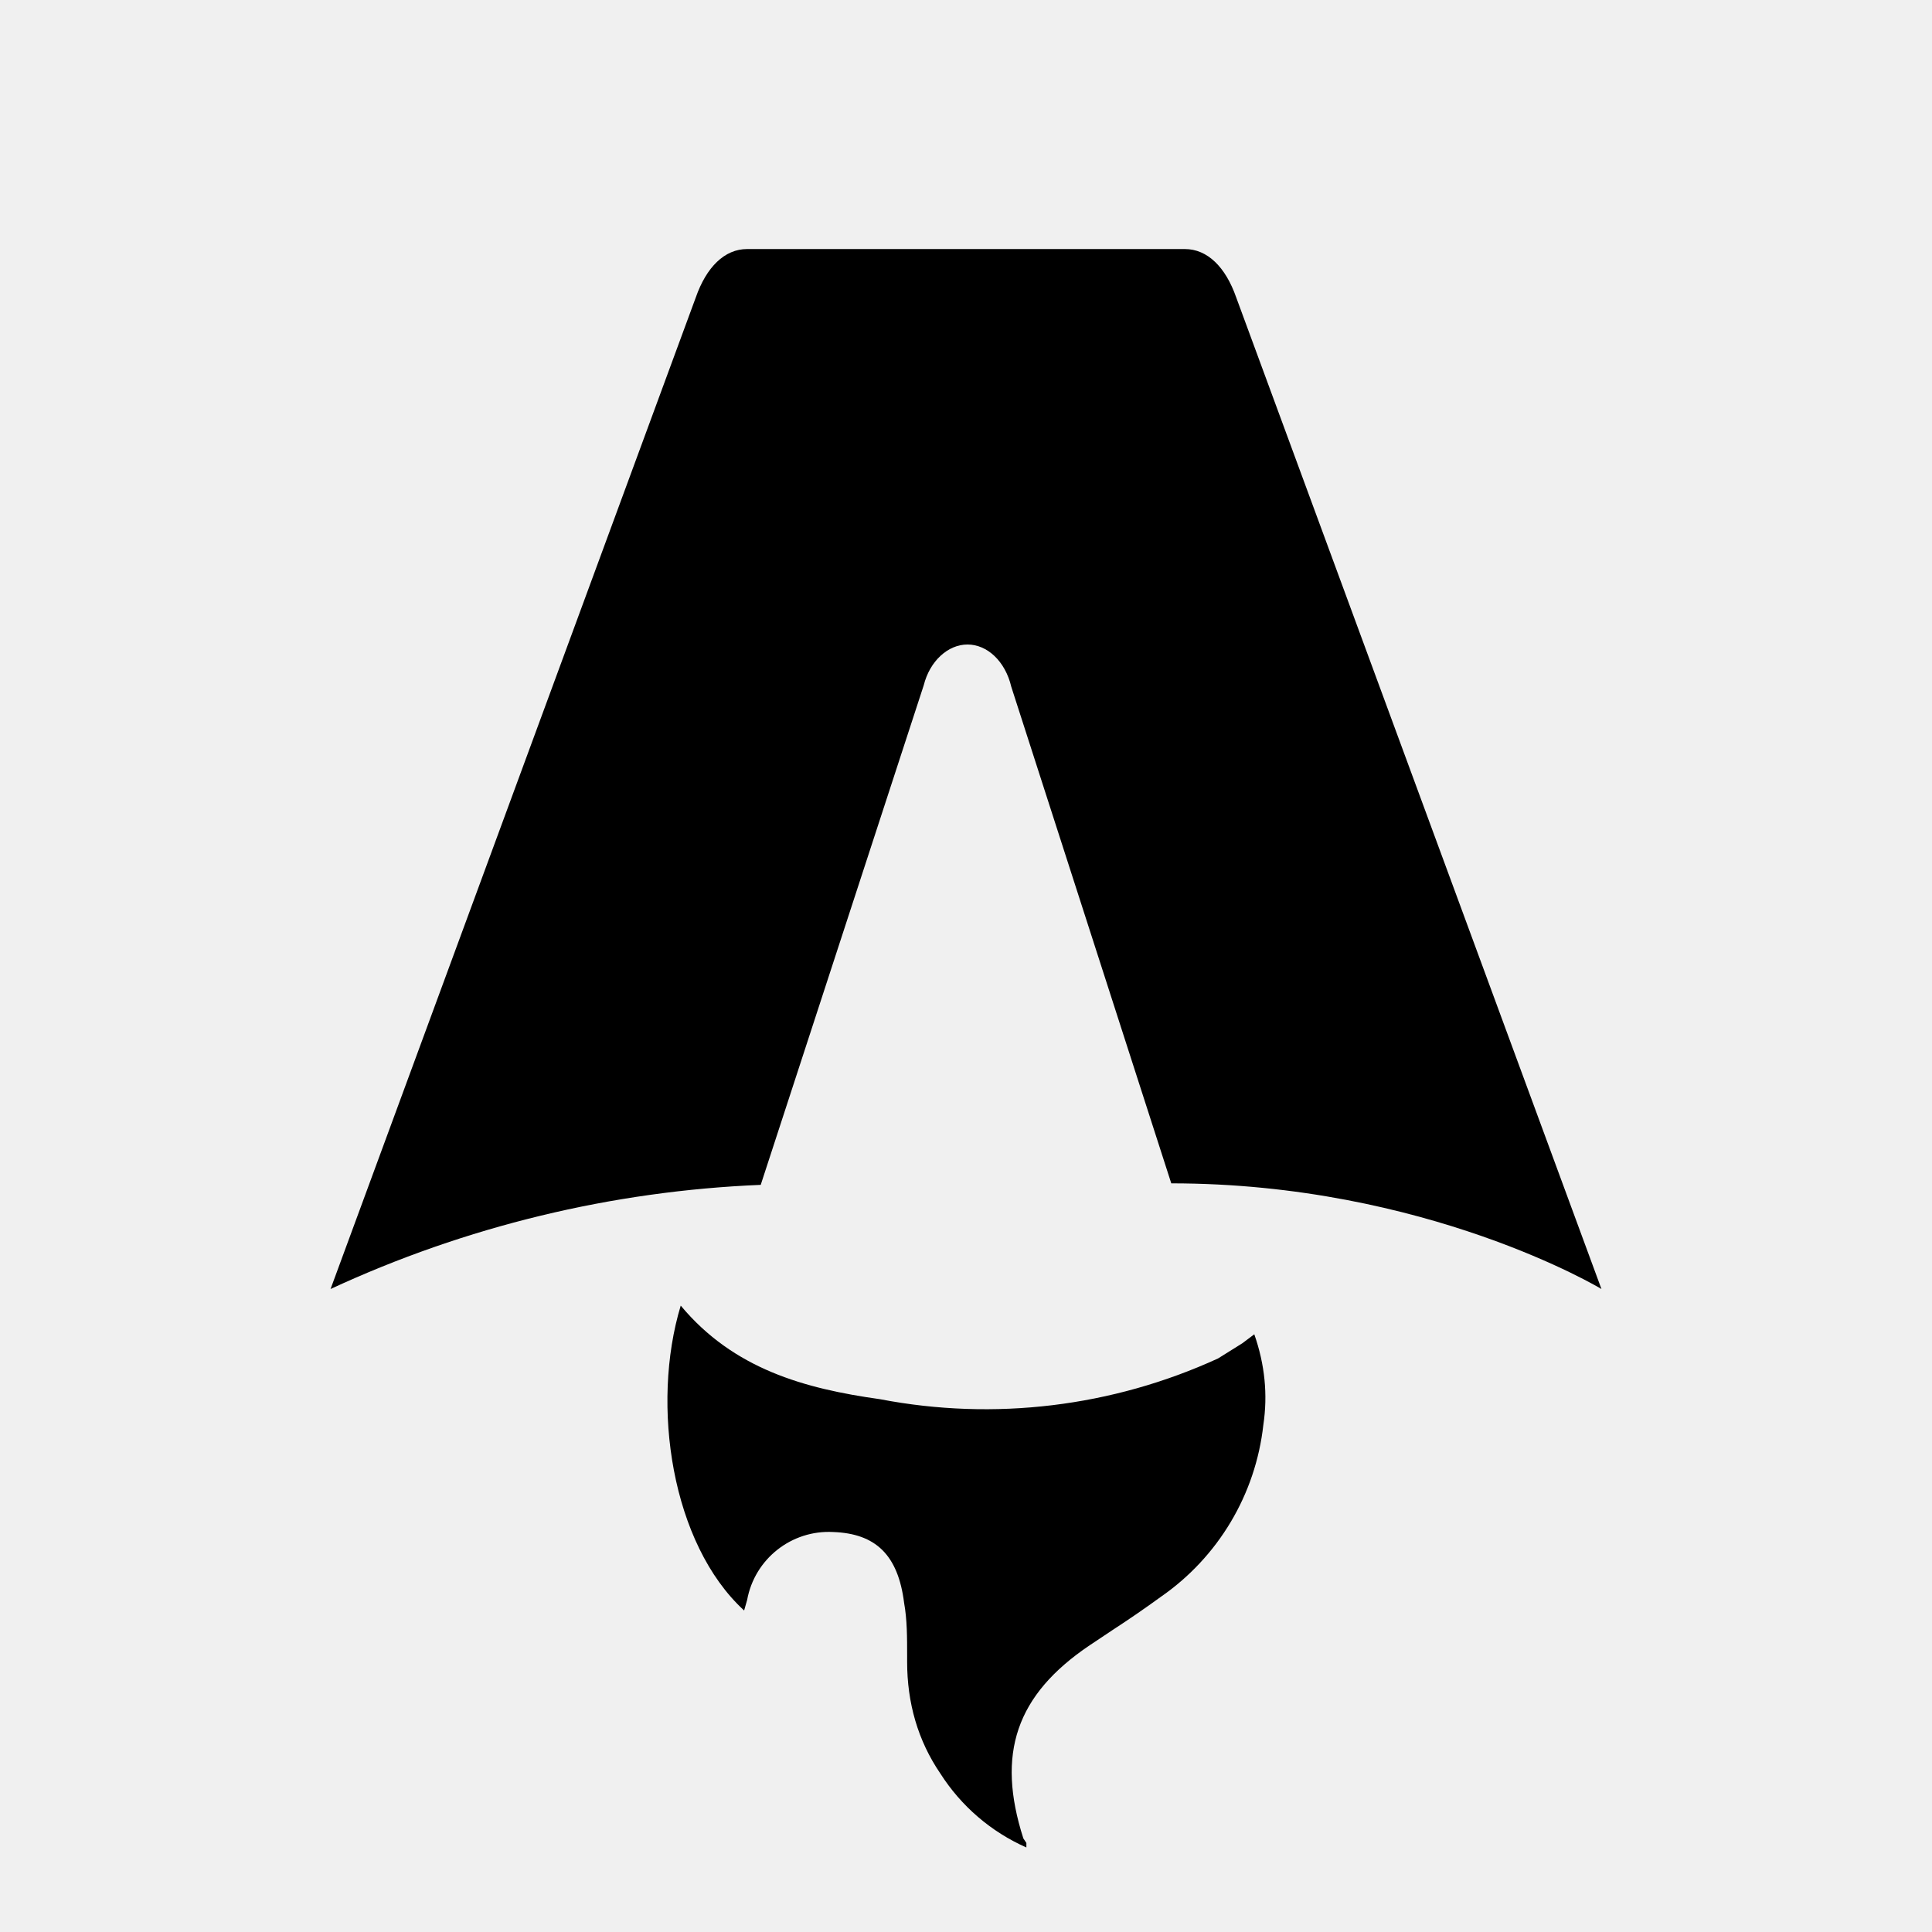
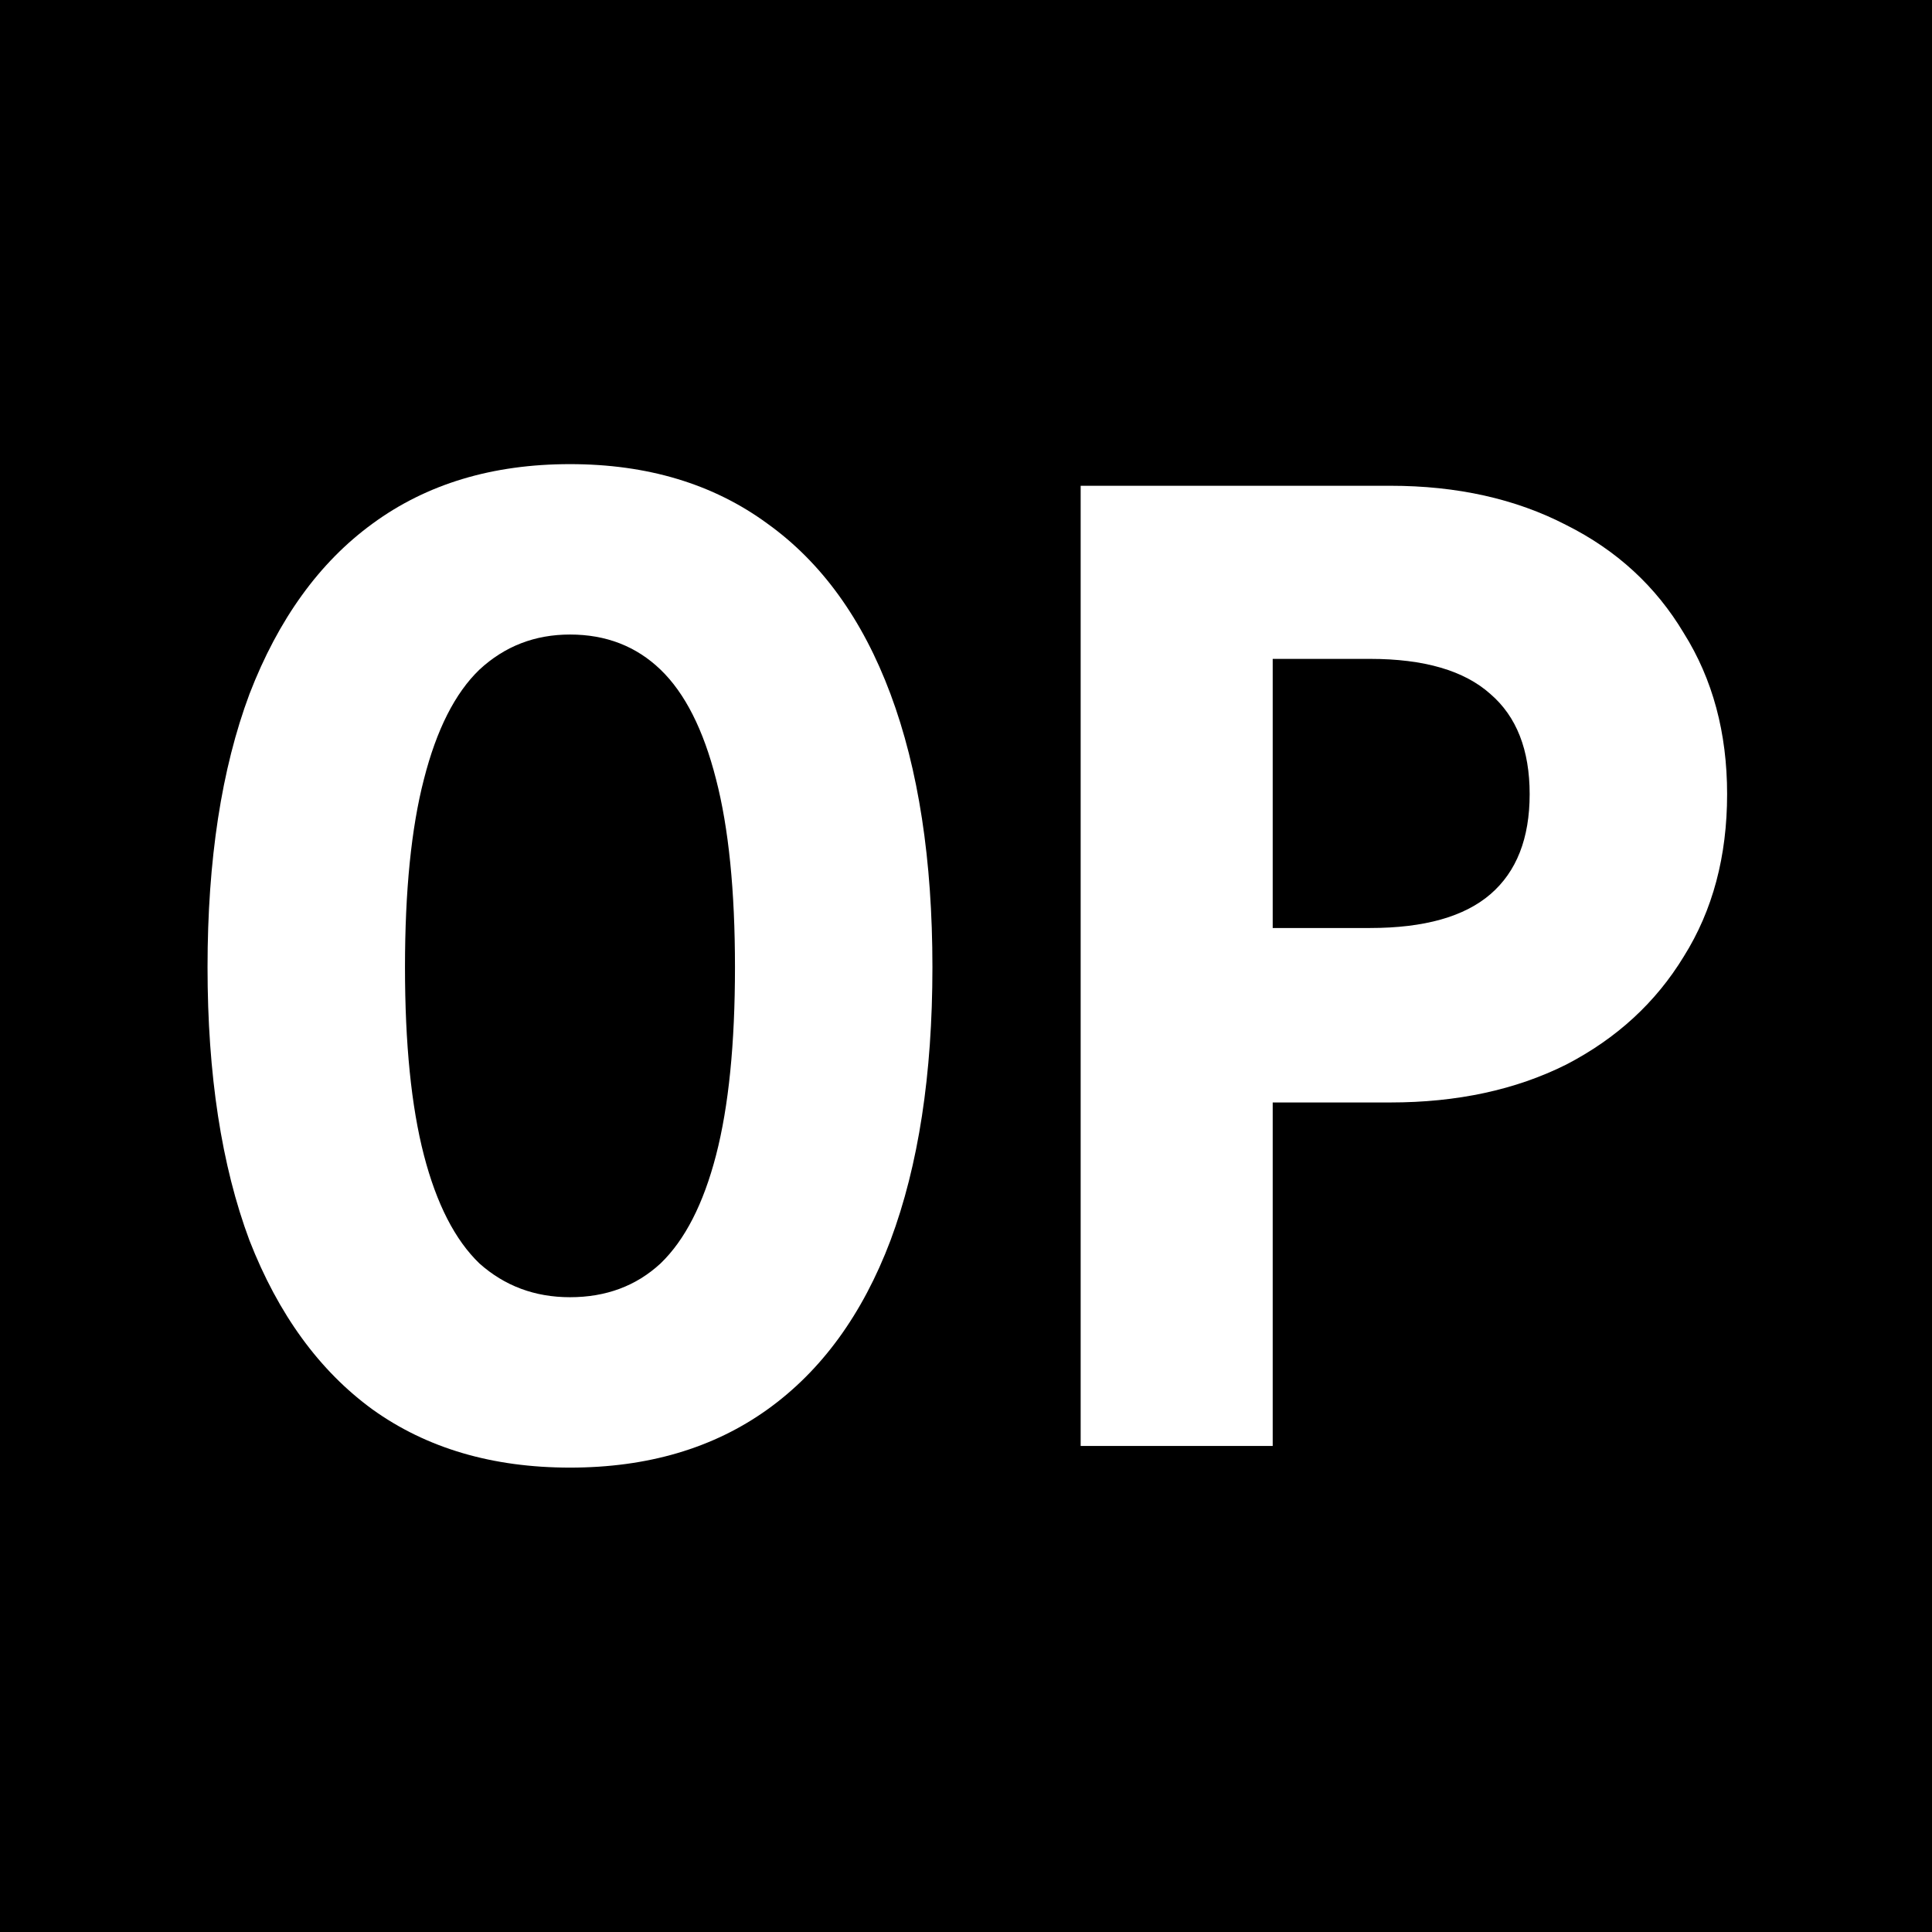
- <svg xmlns="http://www.w3.org/2000/svg" fill="none" viewBox="0 0 128 128">
-   <path d="M50.4 78.5a75.1 75.1 0 0 0-28.5 6.9l24.2-65.7c.7-2 1.9-3.2 3.4-3.2h29c1.5 0 2.7 1.2 3.4 3.2l24.2 65.7s-11.6-7-28.5-7L67 45.5c-.4-1.7-1.6-2.8-2.9-2.8-1.3 0-2.5 1.1-2.9 2.7L50.4 78.5Zm-1.1 28.2Zm-4.2-20.2c-2 6.6-.6 15.8 4.2 20.2a17.5 17.5 0 0 1 .2-.7 5.5 5.5 0 0 1 5.7-4.5c2.8.1 4.3 1.5 4.7 4.7.2 1.1.2 2.3.2 3.5v.4c0 2.7.7 5.2 2.2 7.4a13 13 0 0 0 5.7 4.9v-.3l-.2-.3c-1.8-5.6-.5-9.5 4.4-12.8l1.5-1a73 73 0 0 0 3.2-2.2 16 16 0 0 0 6.8-11.4c.3-2 .1-4-.6-6l-.8.6-1.6 1a37 37 0 0 1-22.4 2.7c-5-.7-9.7-2-13.2-6.2Z" />
-   <style>
-         path { fill: #000; }
-         @media (prefers-color-scheme: dark) {
-             path { fill: #FFF; }
-         }
-     </style>
+ <svg xmlns="http://www.w3.org/2000/svg" width="512" height="512" viewBox="0 0 512 512" fill="none">
+   <rect width="512" height="512" fill="black" />
+   <path d="M286.386 383.198V128.734H368.46C386.141 128.734 401.672 132.199 415.052 139.128C428.432 145.818 438.826 155.375 446.233 167.8C453.879 179.986 457.702 194.202 457.702 210.45C457.702 226.936 453.879 241.272 446.233 253.458C438.826 265.643 428.432 275.201 415.052 282.13C401.672 288.82 386.141 292.165 368.46 292.165H337.279V383.198H286.386ZM337.279 245.931H363.084C377.42 245.931 388.053 242.945 394.982 236.971C401.911 230.998 405.375 222.157 405.375 210.45C405.375 198.742 401.911 189.901 394.982 183.928C388.053 177.716 377.42 174.61 363.084 174.61H337.279V245.931Z" fill="white" />
+   <path d="M151.051 388.933C130.503 388.933 113.061 383.796 98.725 373.522C84.628 363.247 73.756 348.314 66.11 328.722C58.703 308.89 55 284.758 55 256.325C55 227.892 58.703 203.759 66.11 183.928C73.756 164.097 84.628 149.044 98.725 138.77C113.061 128.257 130.503 123 151.051 123C171.599 123 189.042 128.257 203.378 138.77C217.714 149.044 228.585 164.097 235.992 183.928C243.399 203.759 247.102 227.892 247.102 256.325C247.102 284.758 243.399 308.89 235.992 328.722C228.585 348.314 217.714 363.247 203.378 373.522C189.042 383.796 171.599 388.933 151.051 388.933ZM151.051 343.774C160.609 343.774 168.613 340.788 175.064 334.814C181.515 328.602 186.413 319.045 189.758 306.142C193.103 293.24 194.776 276.634 194.776 256.325C194.776 236.015 193.103 219.41 189.758 206.507C186.413 193.366 181.515 183.689 175.064 177.477C168.613 171.265 160.609 168.158 151.051 168.158C141.733 168.158 133.729 171.265 127.038 177.477C120.587 183.689 115.689 193.366 112.344 206.507C108.999 219.41 107.326 236.015 107.326 256.325C107.326 276.634 108.999 293.24 112.344 306.142C115.689 319.045 120.587 328.602 127.038 334.814C133.729 340.788 141.733 343.774 151.051 343.774Z" fill="white" />
</svg>
